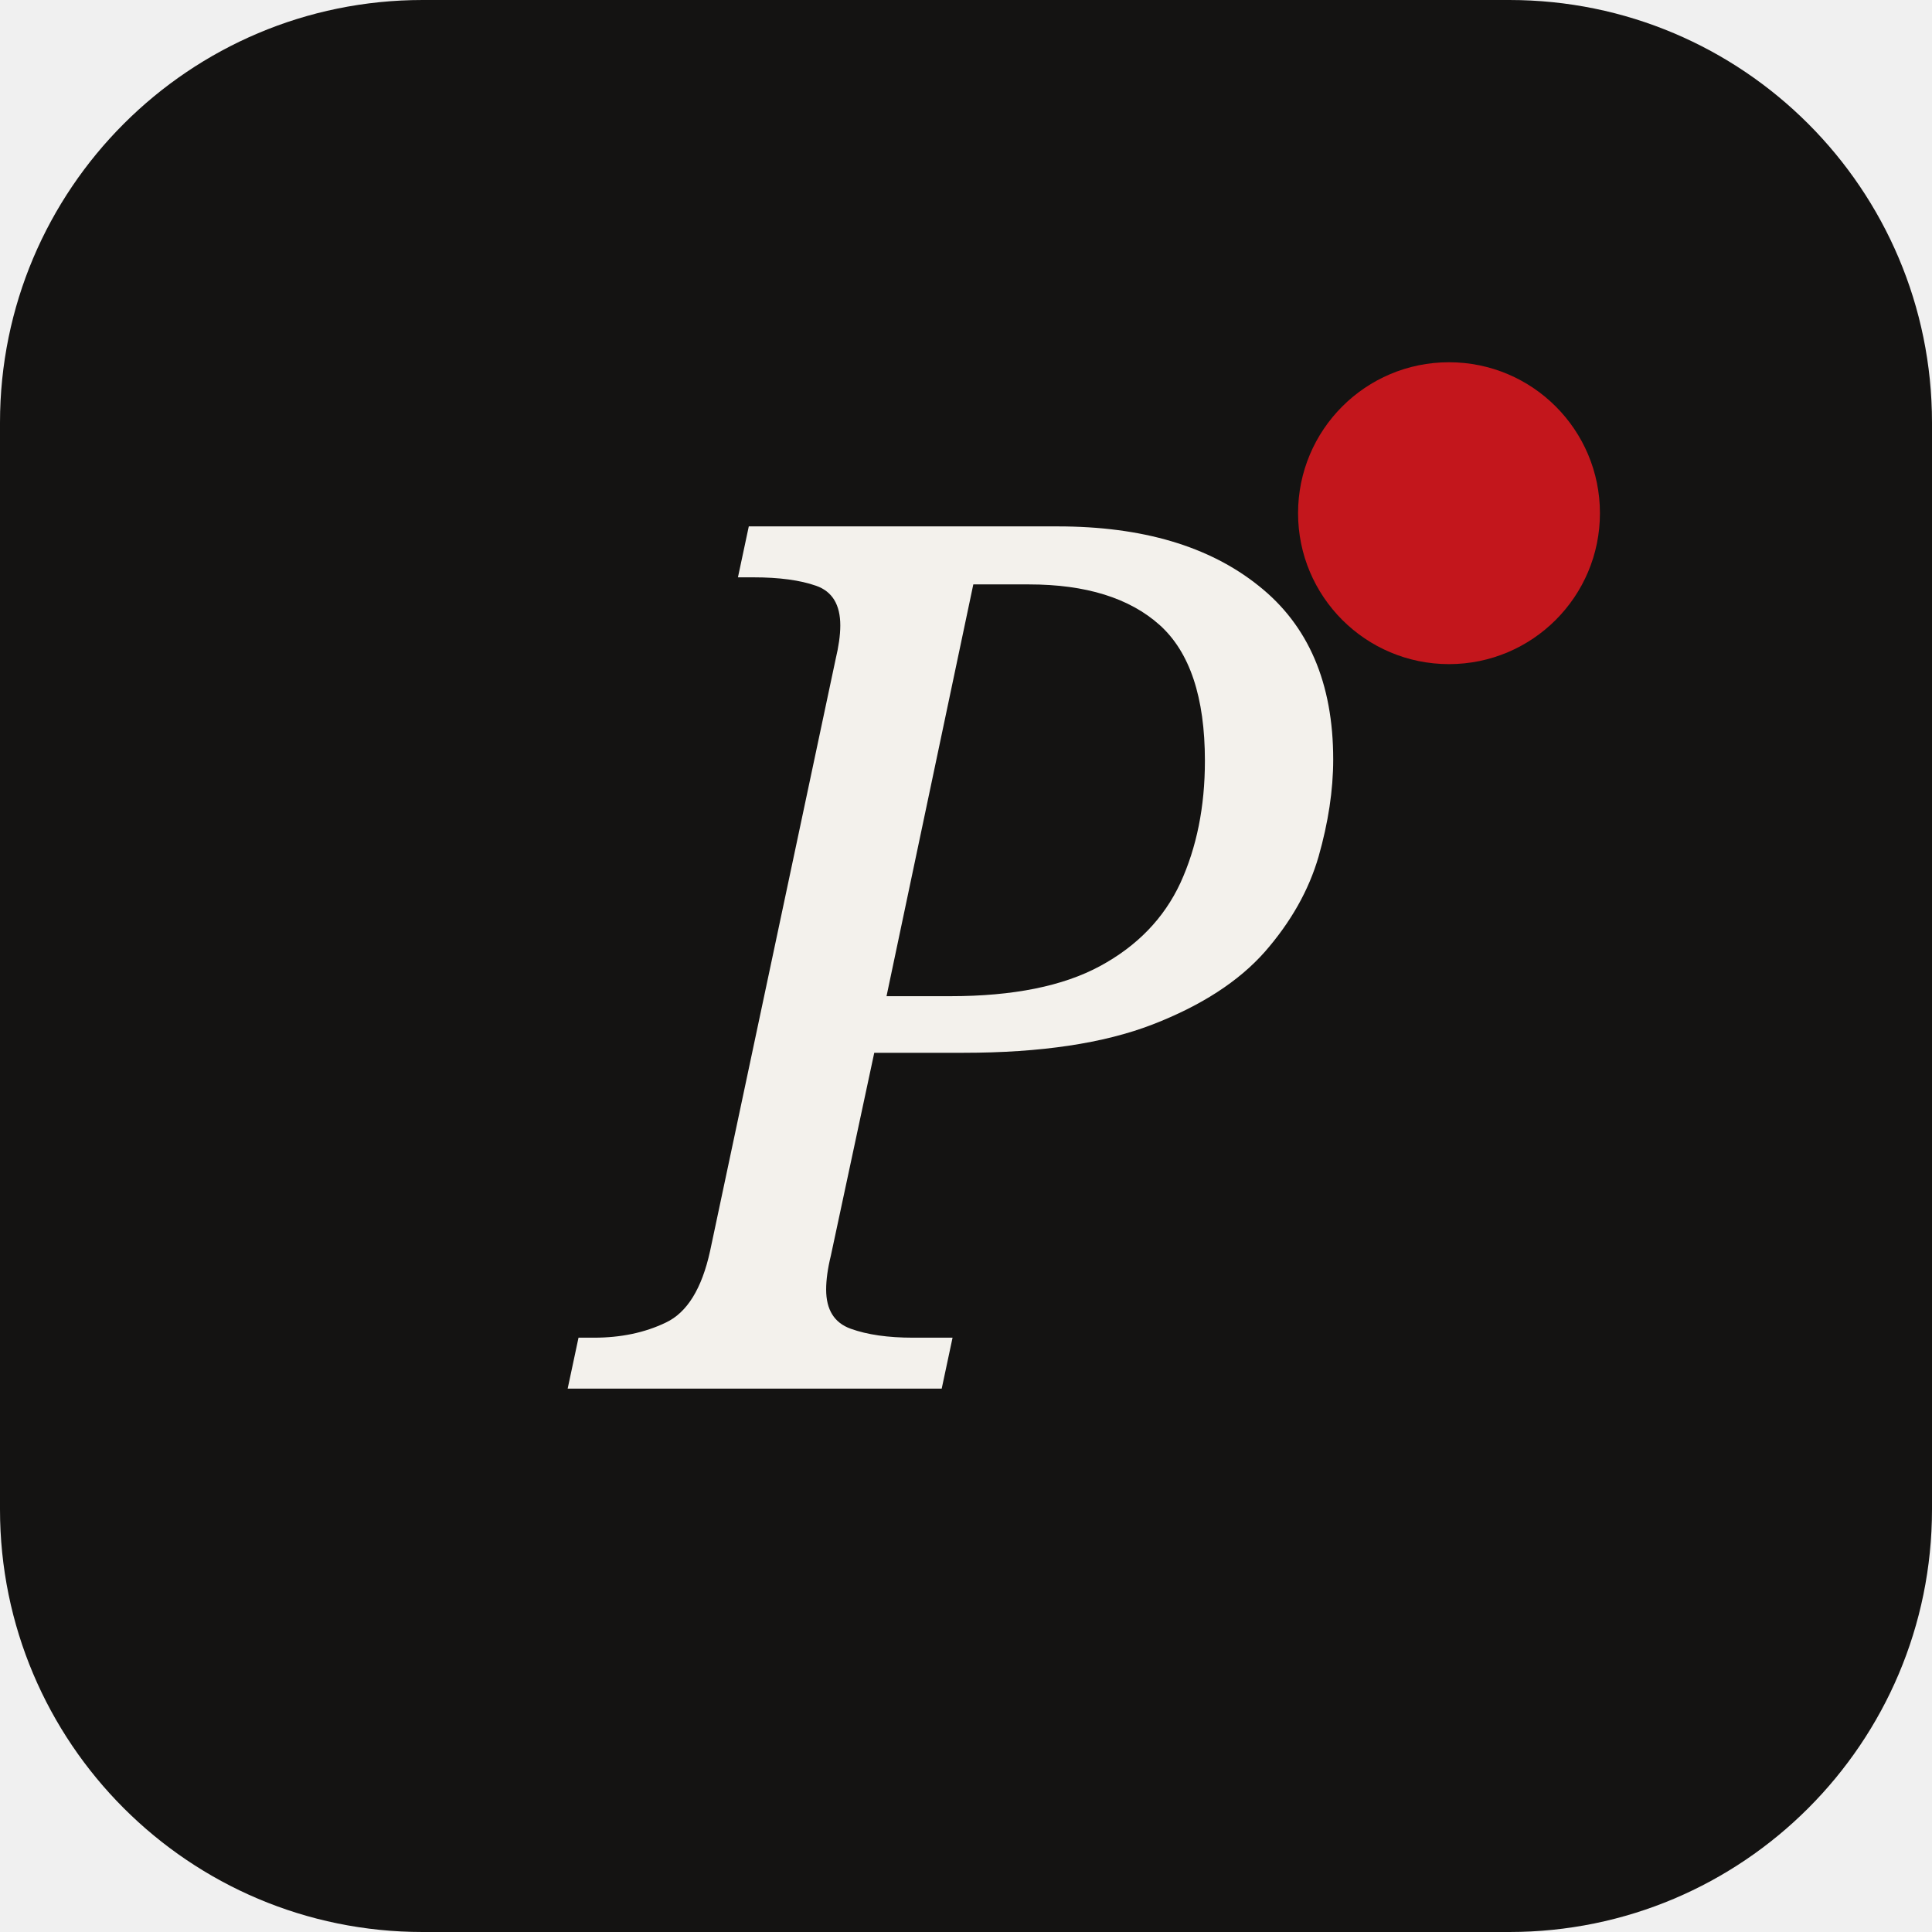
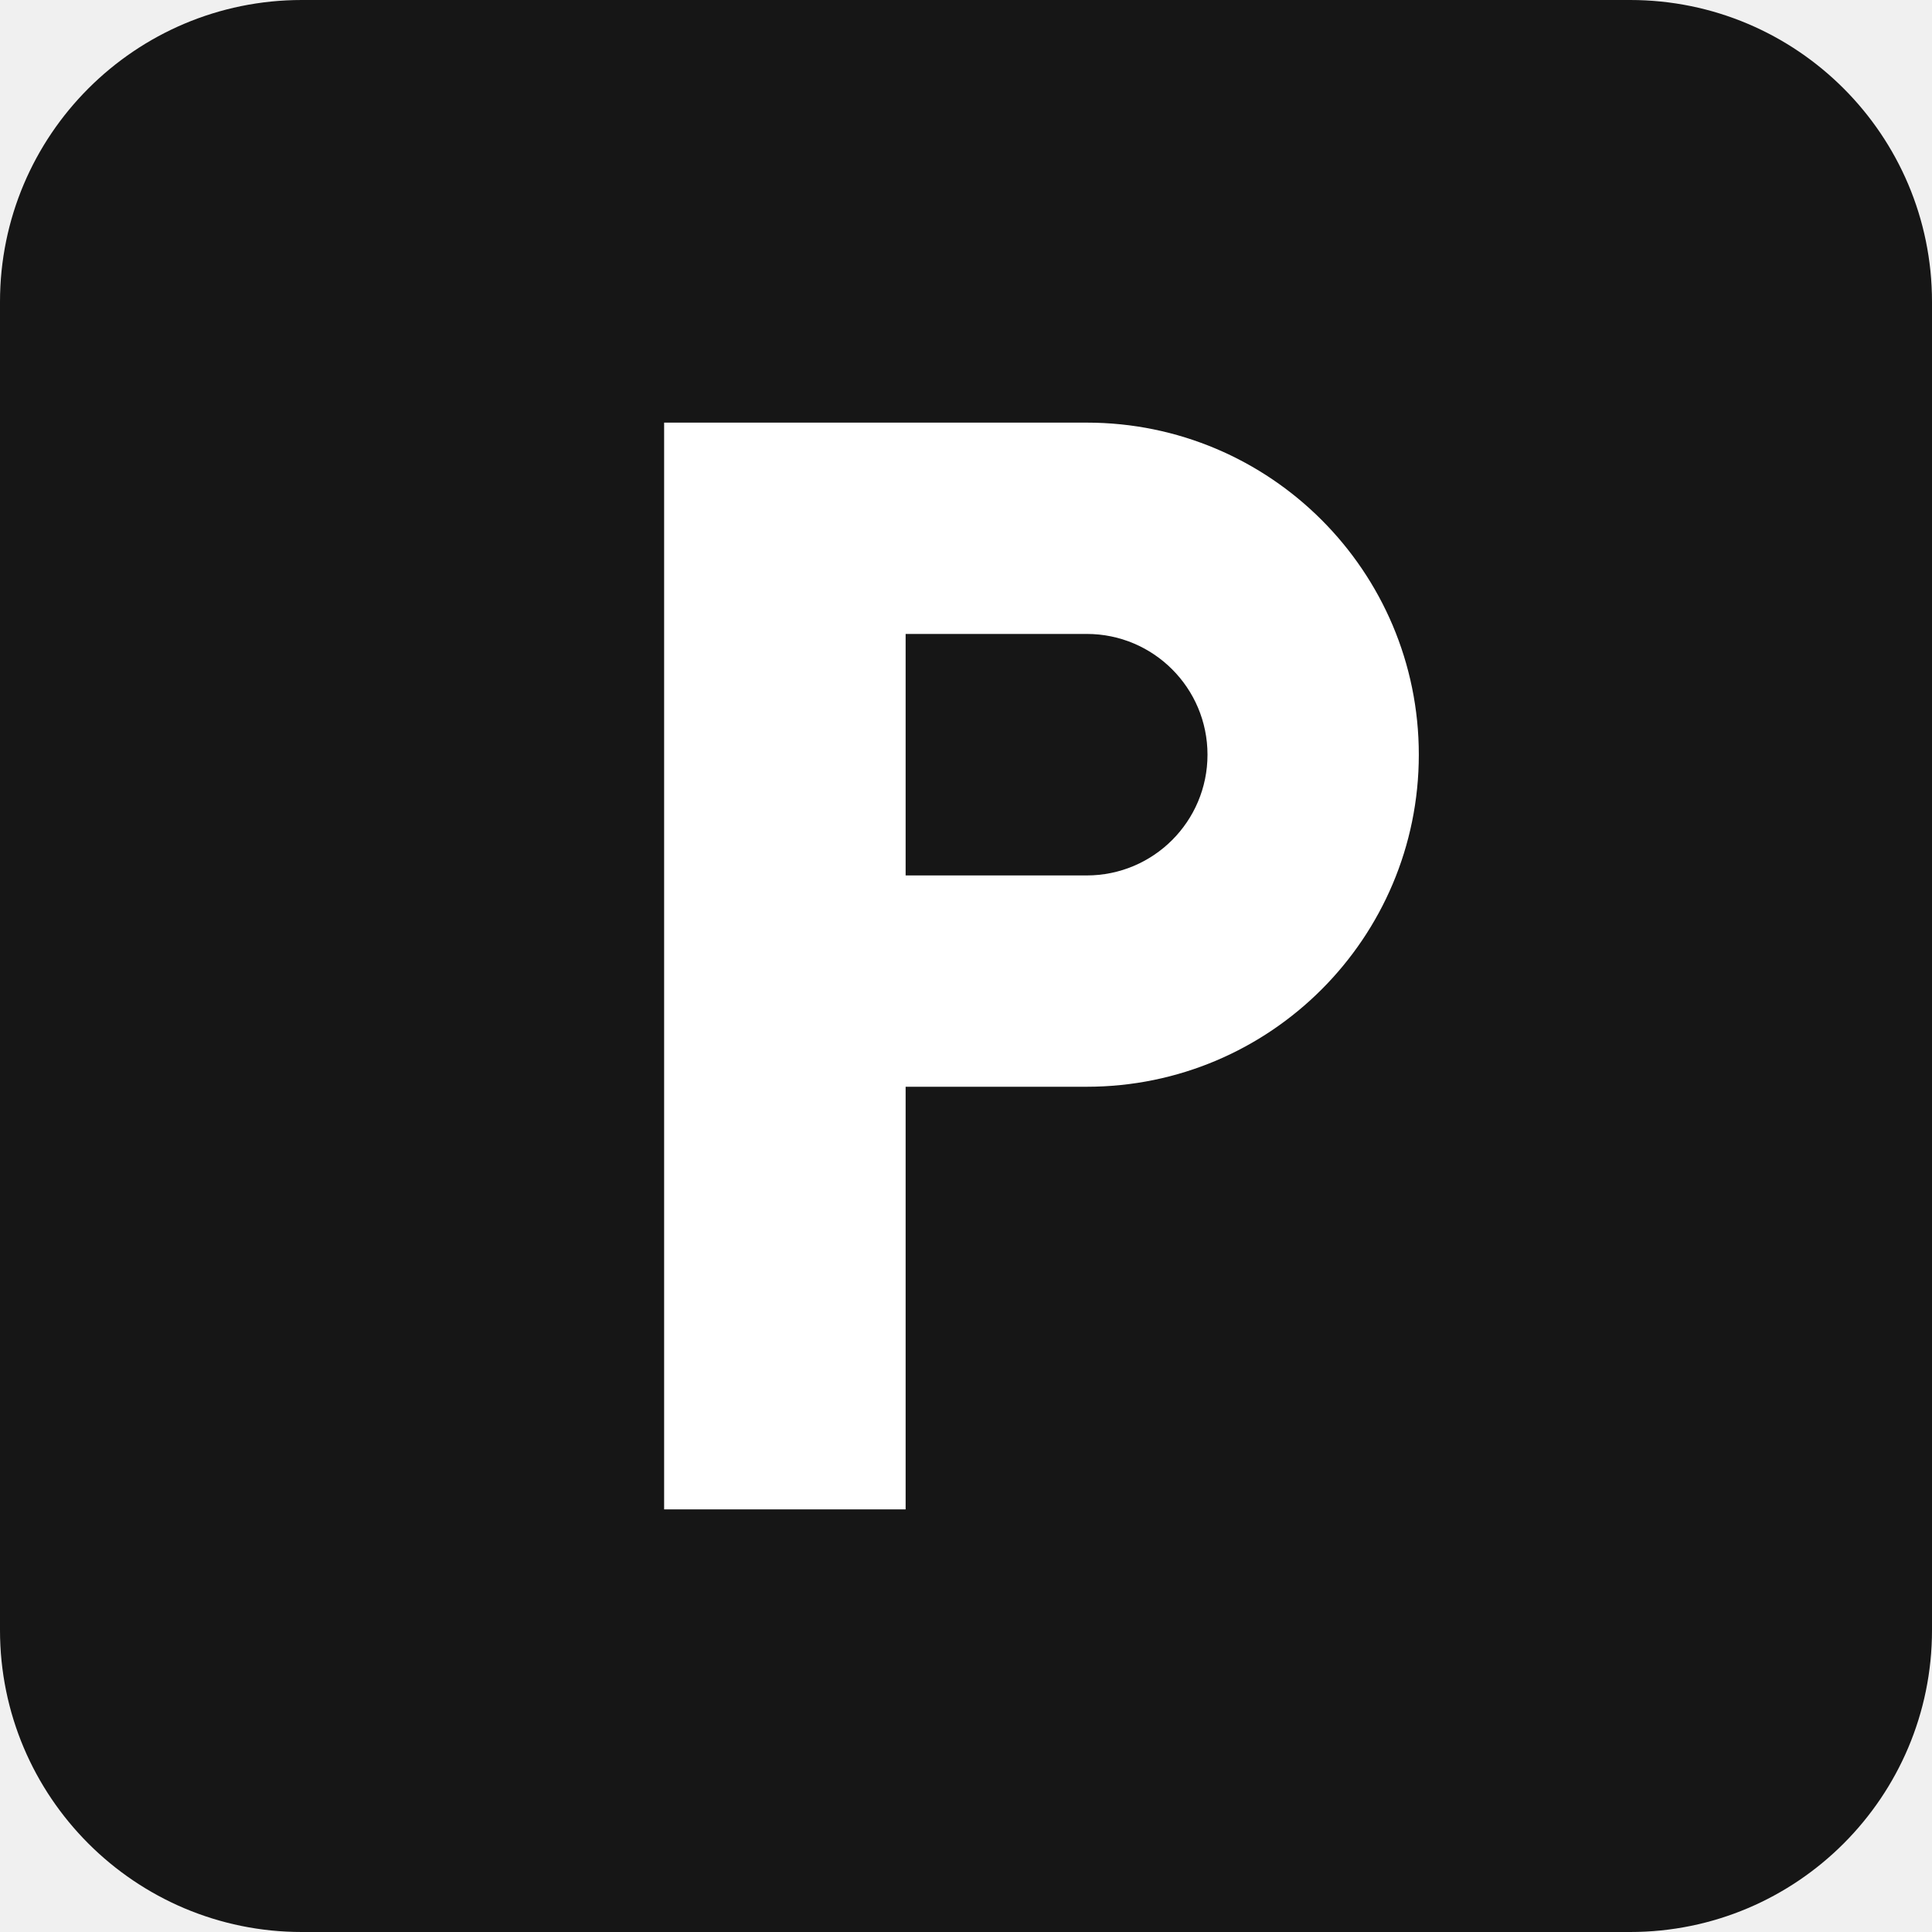
<svg xmlns="http://www.w3.org/2000/svg" viewBox="0 0 64 64">
-   <rect width="64" height="64" rx="14" fill="#141312" />
-   <text x="32" y="46" text-anchor="middle" font-family="Didot, 'Bodoni 72', Georgia, serif" font-size="40" font-style="italic" fill="#f3f1ec">P</text>
-   <circle cx="48" cy="17" r="5" fill="#c3161c" />
+   <rect width="64" height="64" rx="10" fill="#161616" />
+   <path d="M22 14h14a11 11 0 0 1 0 22H30v14h-8z M30 21v8h6a4 4 0 0 0 0-8z" fill="#fff" fill-rule="evenodd" />
</svg>
